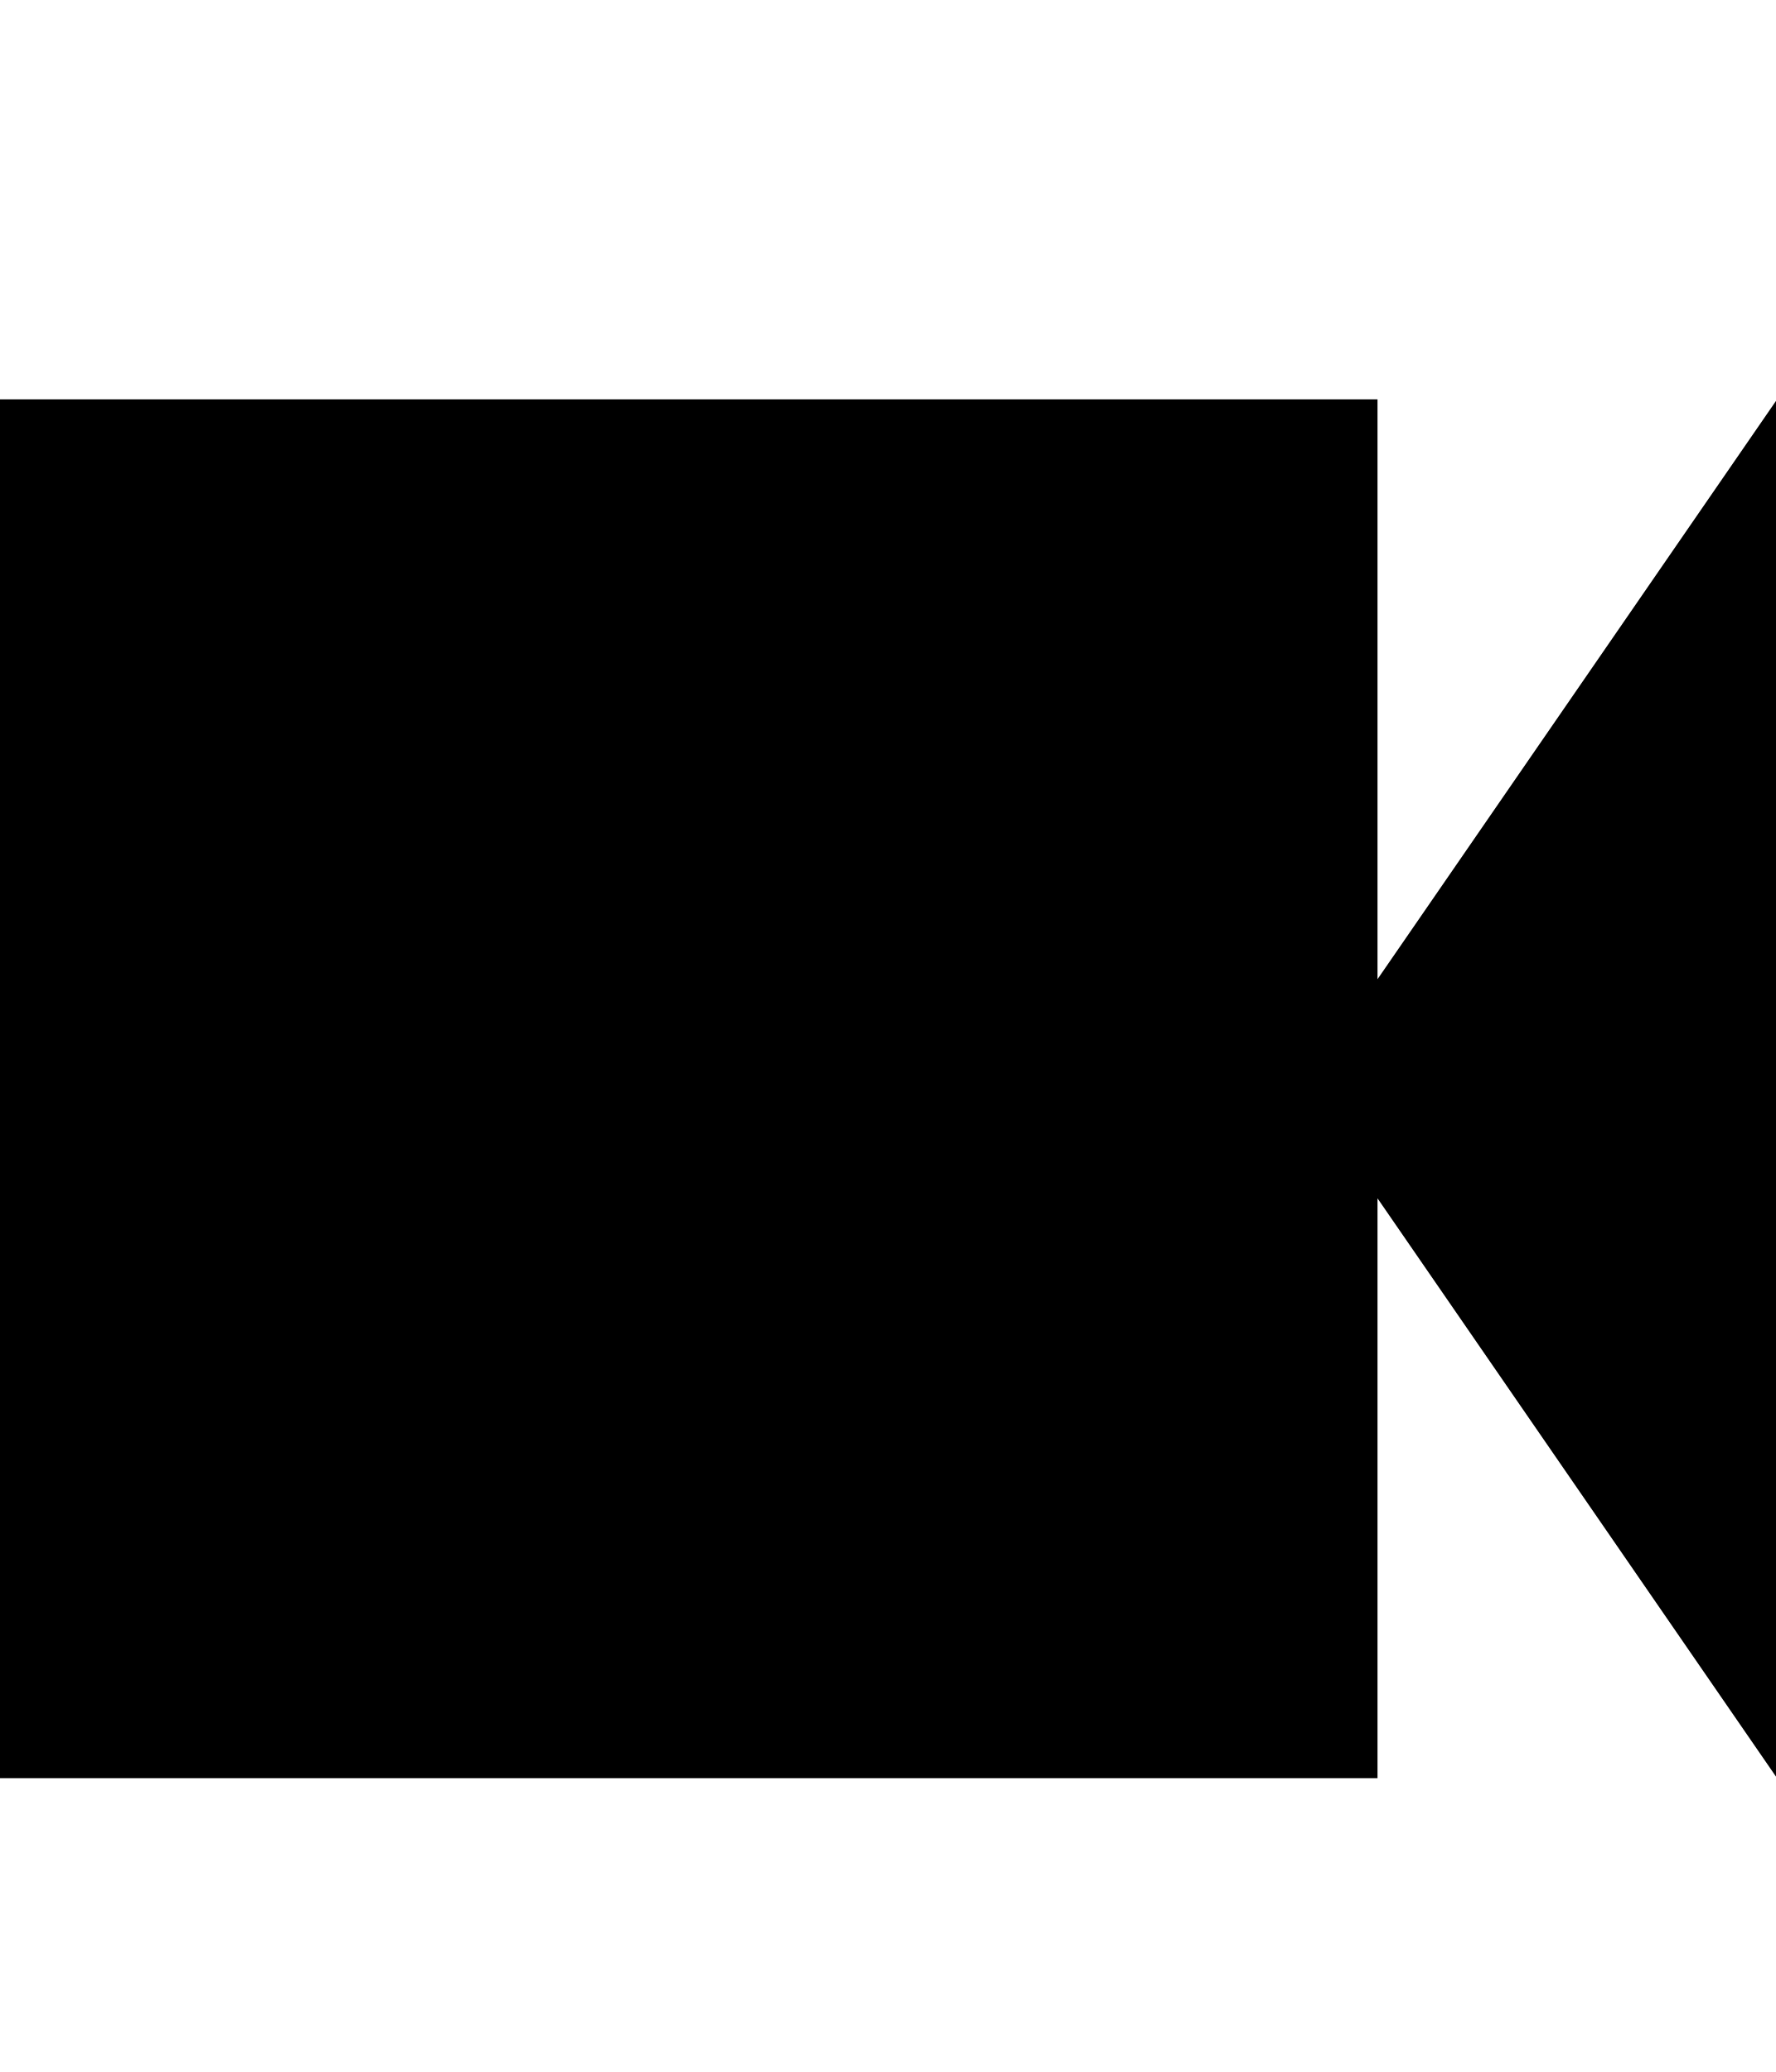
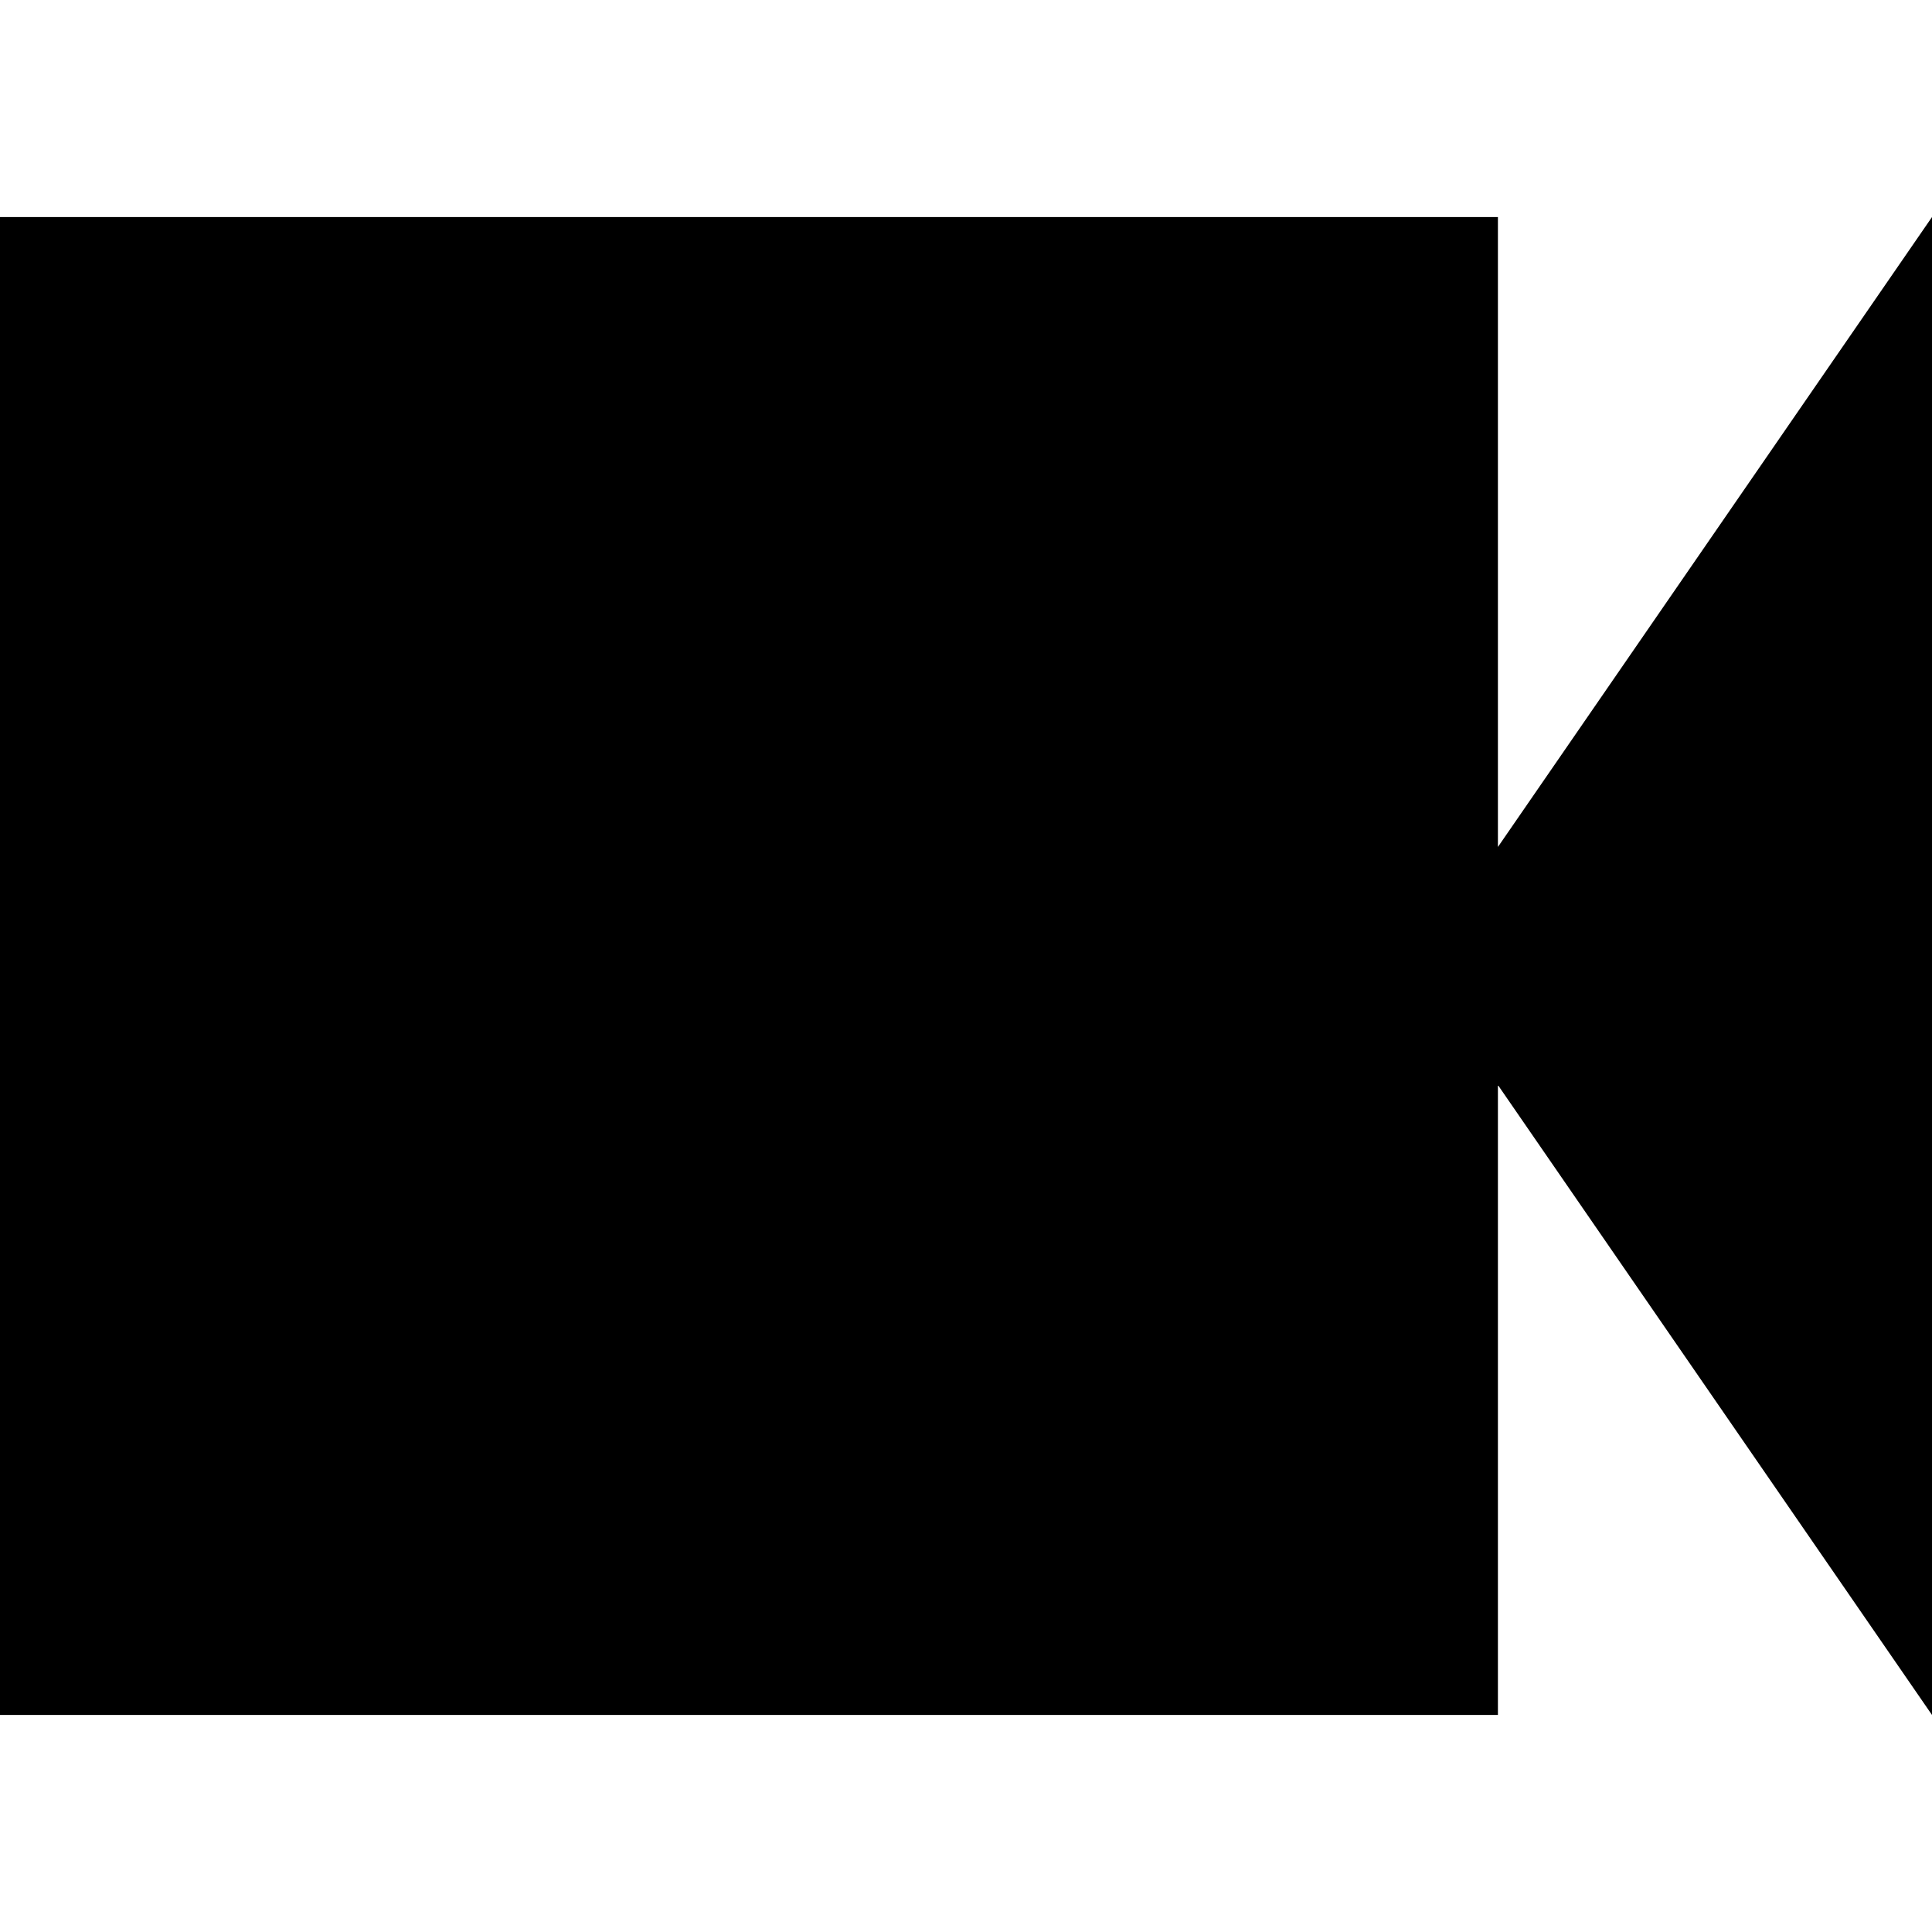
- <svg xmlns="http://www.w3.org/2000/svg" id="svg2" style="margin-top:9px;margin-left:10px;" version="1.1" data-tags="remove-circle, cancel, close, remove, delete" height="896" width="768" data-du="" viewBox="0 0 768 896">
+ <svg xmlns="http://www.w3.org/2000/svg" id="svg2" version="1.1" data-tags="remove-circle, cancel, close, remove, delete" height="1200" width="1200" data-du="" viewBox="0 0 1200 1200">
  <defs id="defs32" />
-   <path style="font-size:1353.902px;font-style:italic;letter-spacing:0;word-spacing:0;font-family:Serif" id="path6874" d="m -0.5,172.71 0,596.219 596.219,0 0,-250.729 172.781,250.729 0,-596.219 -172.781,250.729 0,-250.729 -596.219,0 z" />
+   <path style="font-size:1353.902px;font-style:italic;letter-spacing:0;word-spacing:0;font-family:Serif" id="path6874" d="m 2.395e-6,134.81 0,930.38 930.38,0 0,-391.255 L 1200,1065.19 l 0,-930.38 -269.62,391.255 0,-391.255 -930.38,0 z" />
</svg>
